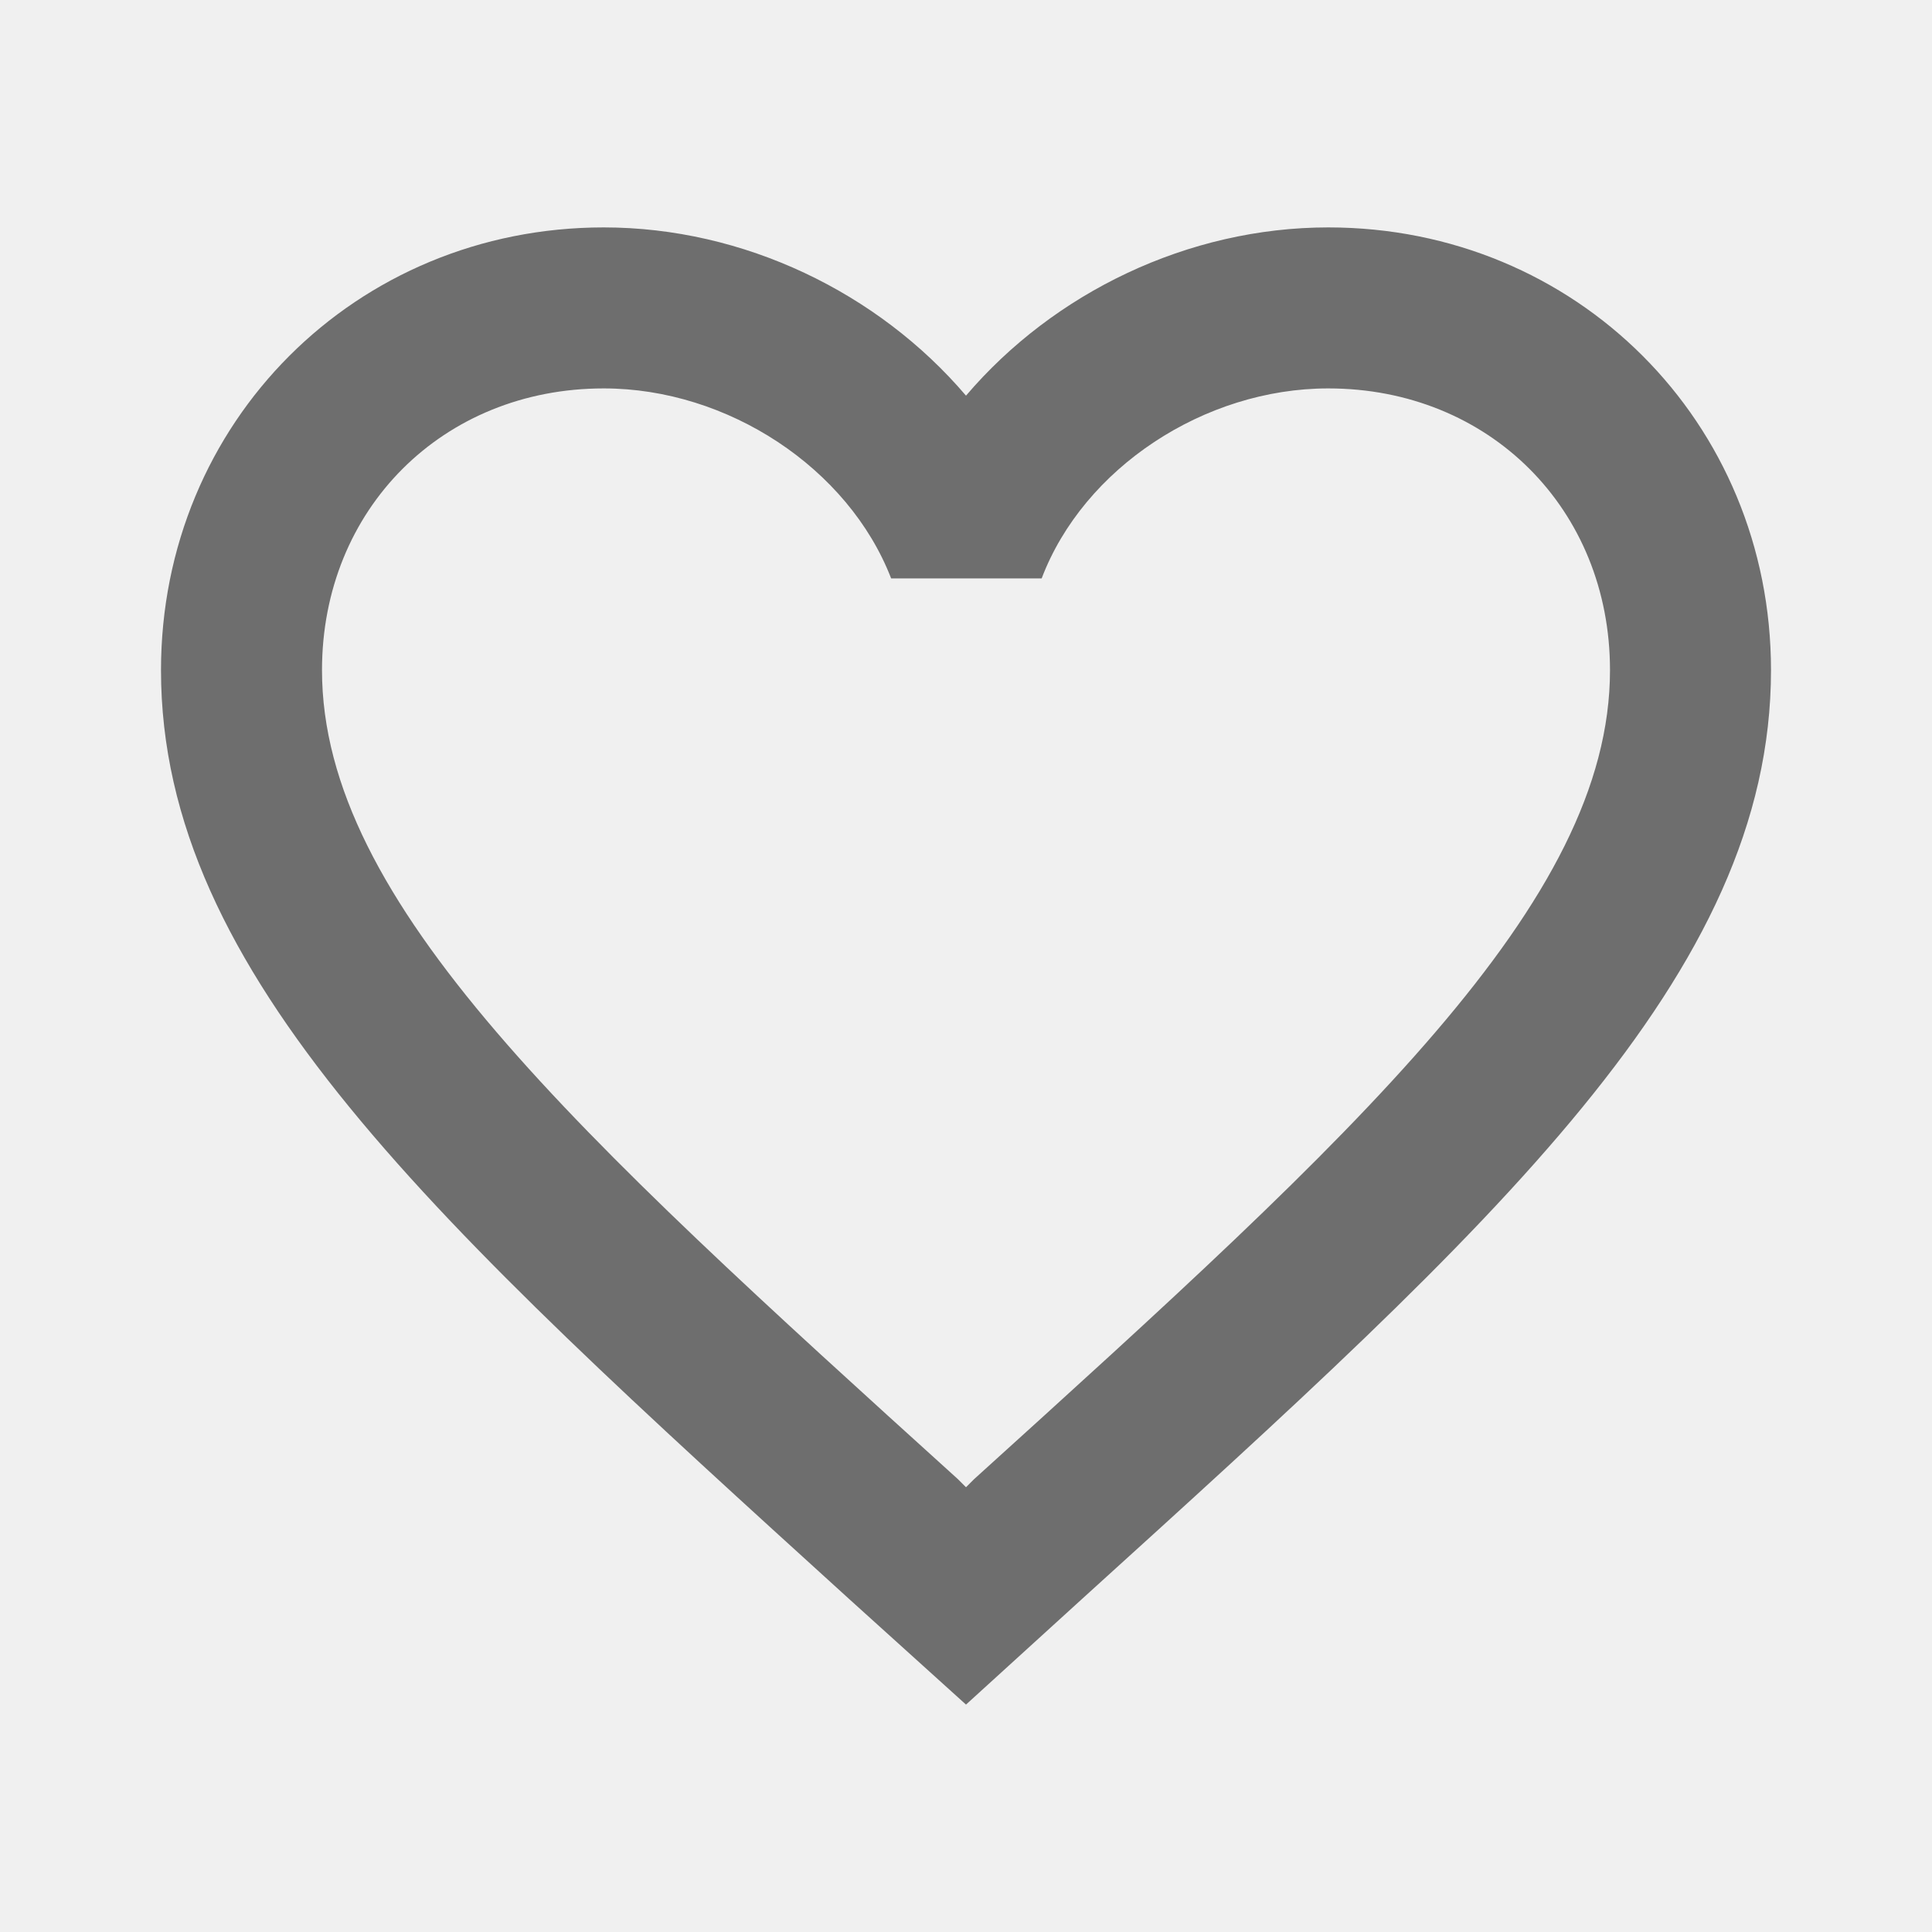
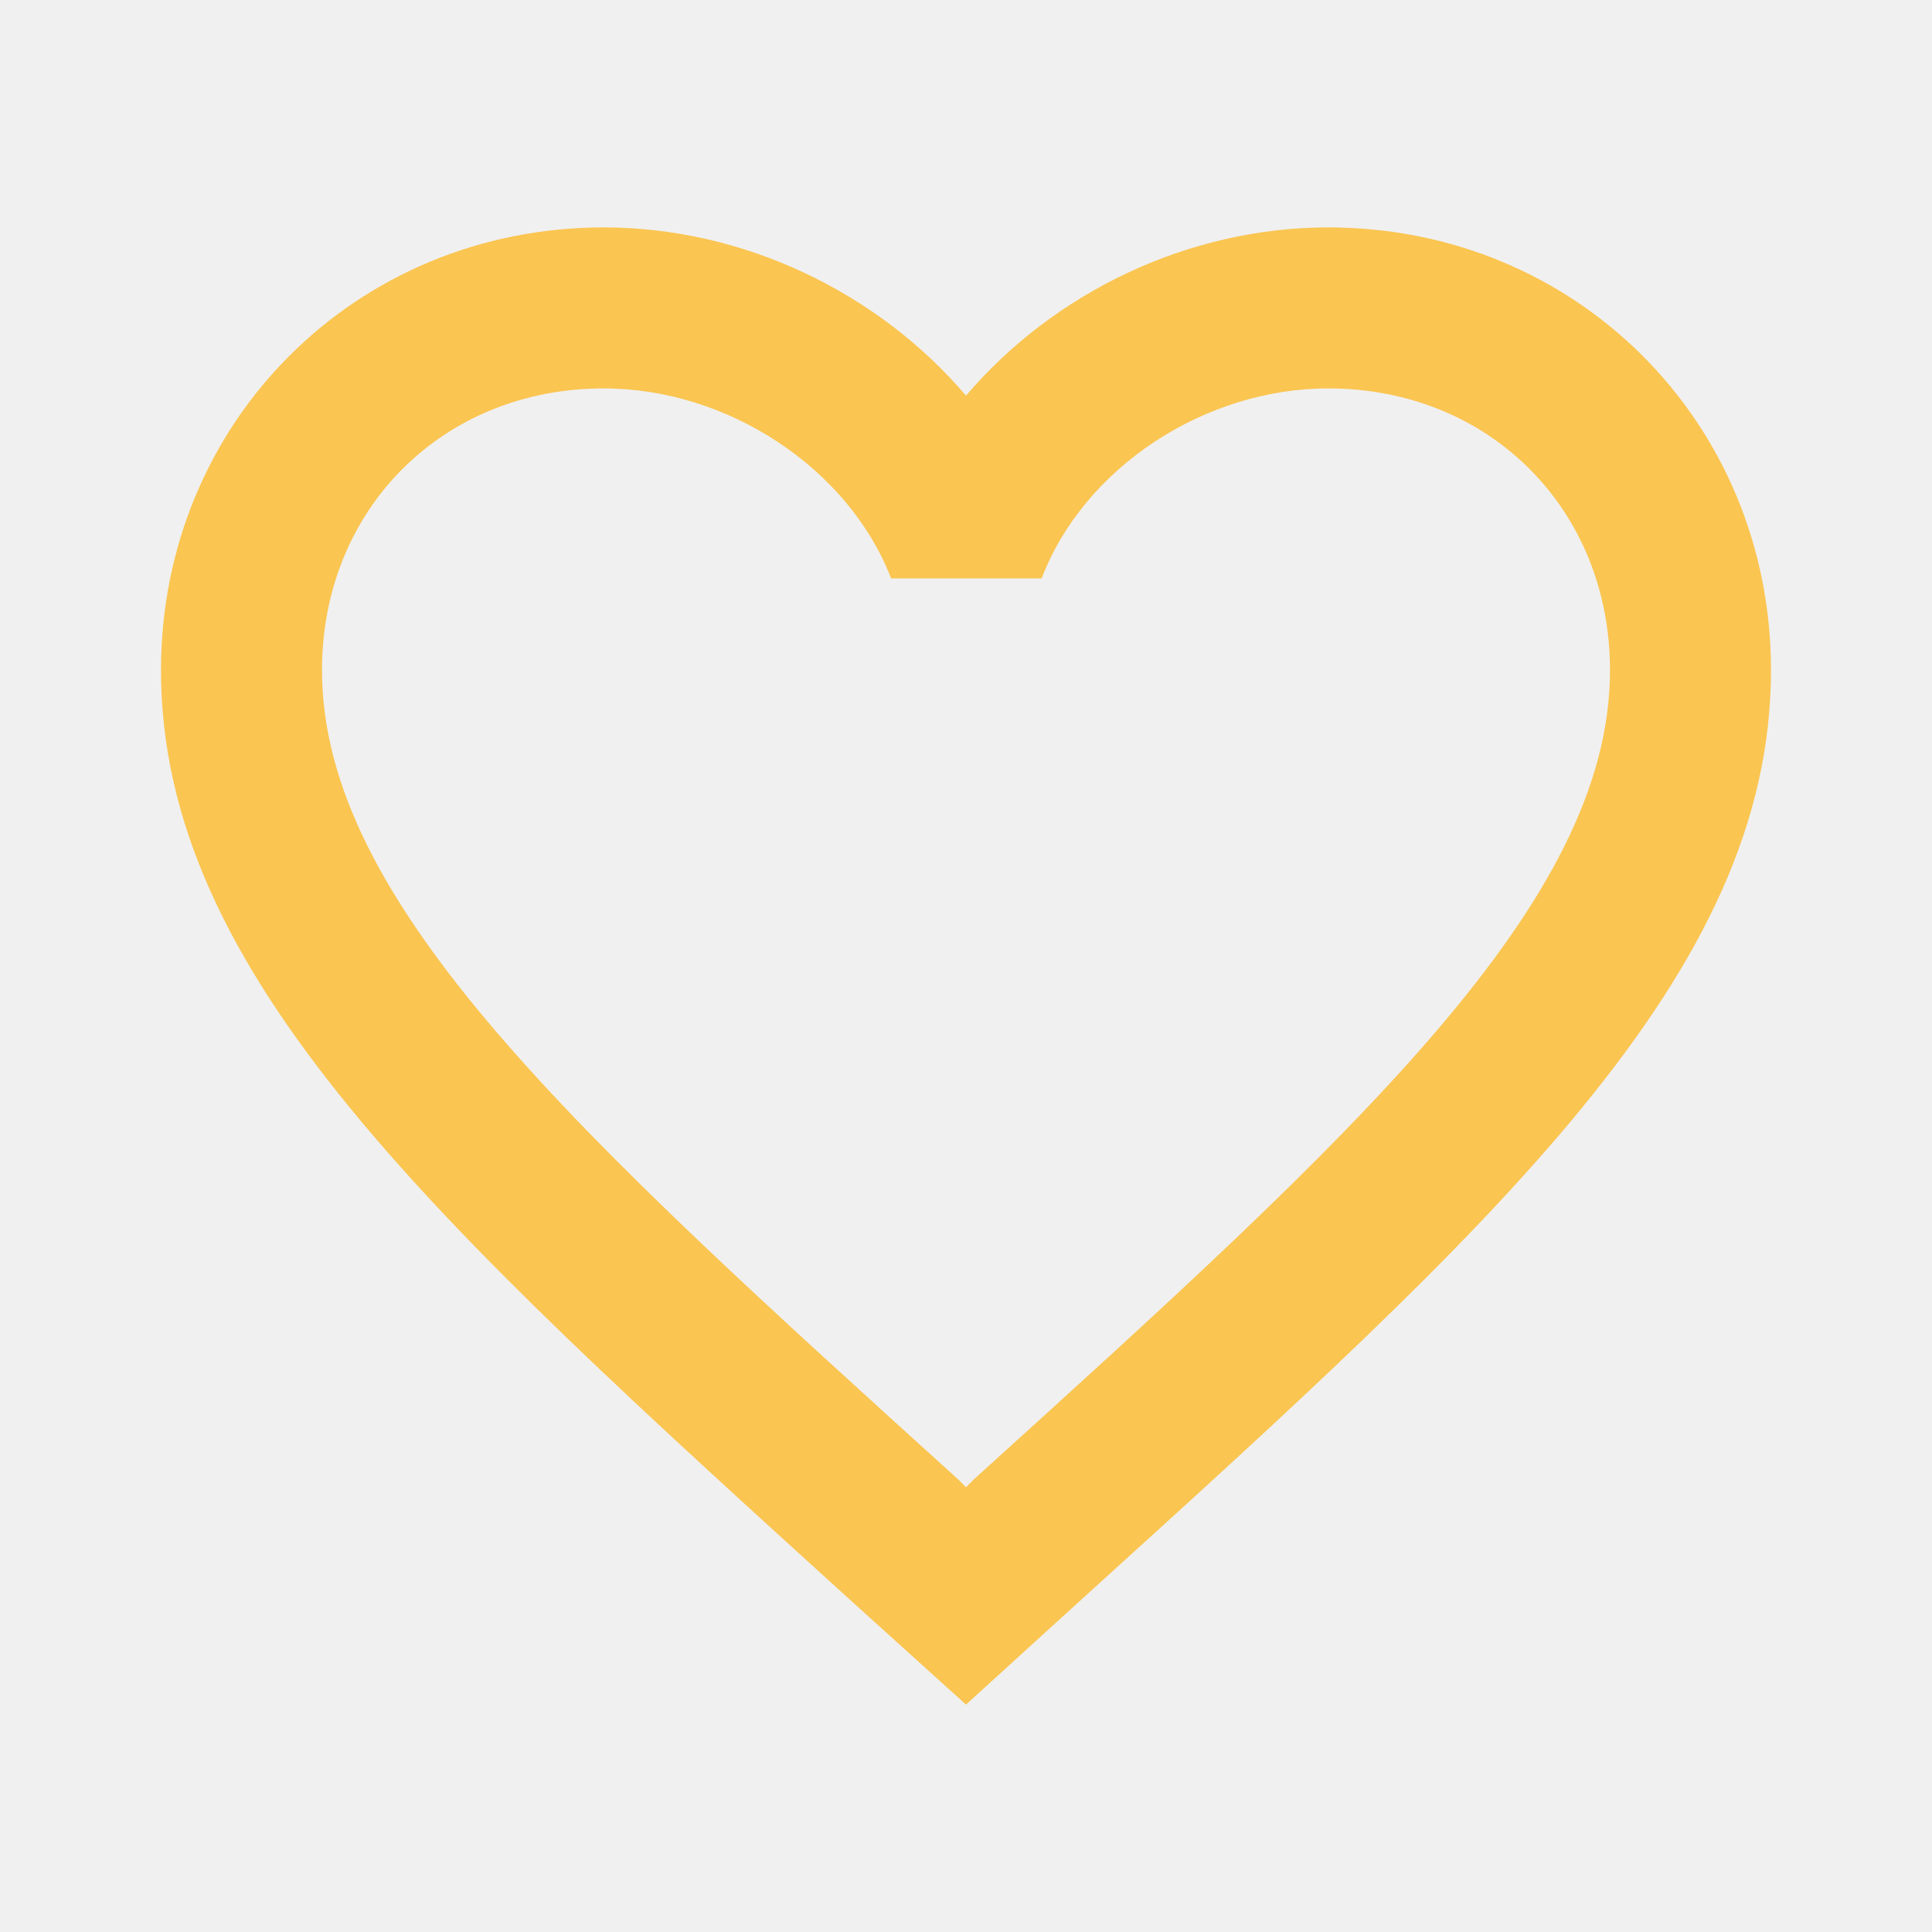
<svg xmlns="http://www.w3.org/2000/svg" xmlns:xlink="http://www.w3.org/1999/xlink" width="24" height="24" viewBox="0 0 24 24">
  <defs>
    <path id="a" d="M16.5 2.825c-1.74 0-3.41.81-4.5 2.09-1.09-1.28-2.76-2.09-4.5-2.09-3.08 0-5.5 2.42-5.5 5.5 0 3.78 3.4 6.86 8.55 11.54l1.45 1.31 1.45-1.32c5.15-4.67 8.55-7.75 8.55-11.53 0-3.08-2.42-5.5-5.5-5.5zm-4.4 15.55l-.1.1-.1-.1C7.14 14.065 4 11.215 4 8.325c0-2 1.5-3.5 3.5-3.5 1.54 0 3.04.99 3.57 2.36h1.87c.52-1.37 2.02-2.36 3.56-2.36 2 0 3.5 1.5 3.5 3.5 0 2.89-3.14 5.74-7.9 10.05z" />
  </defs>
  <g fill="none" fill-rule="evenodd">
-     <mask id="b" fill="#fff">
+     <mask id="b" fill="#feb413">
      <use xlink:href="#a" />
    </mask>
-     <g fill="#000" fill-opacity=".54" mask="url(#b)">
+     <g fill="#feb413" fill-opacity="1" mask="url(#b)">
      <path d="M0 0h24v24H0z" />
    </g>
  </g>
</svg>
